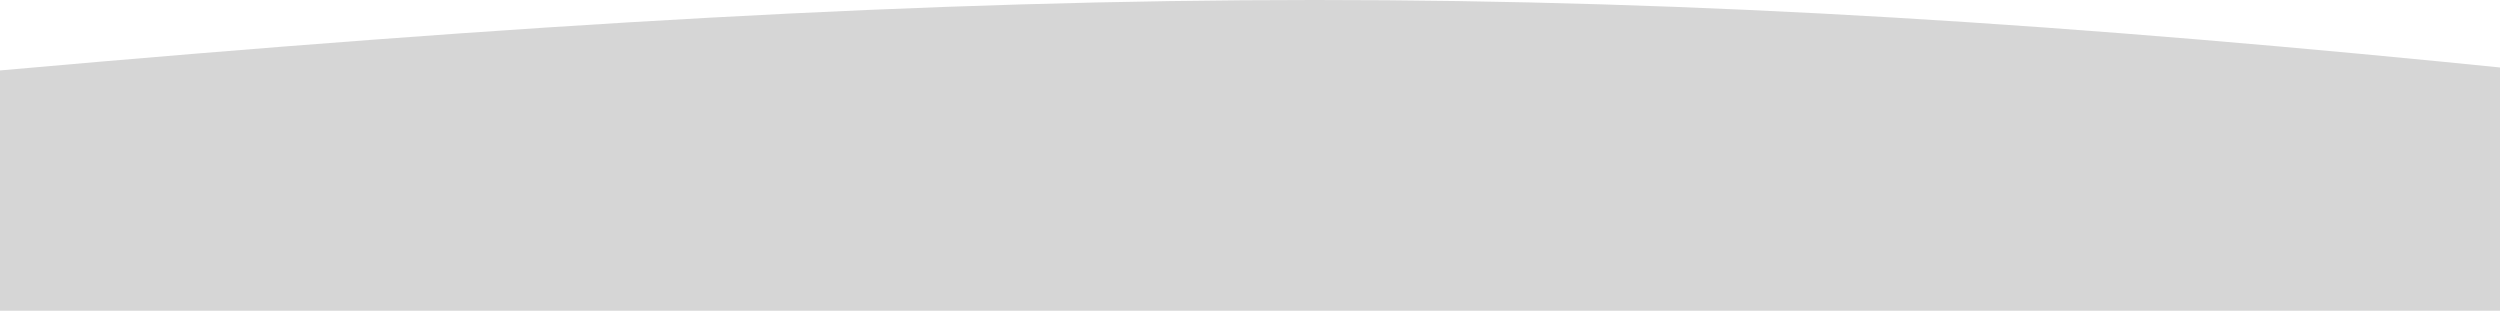
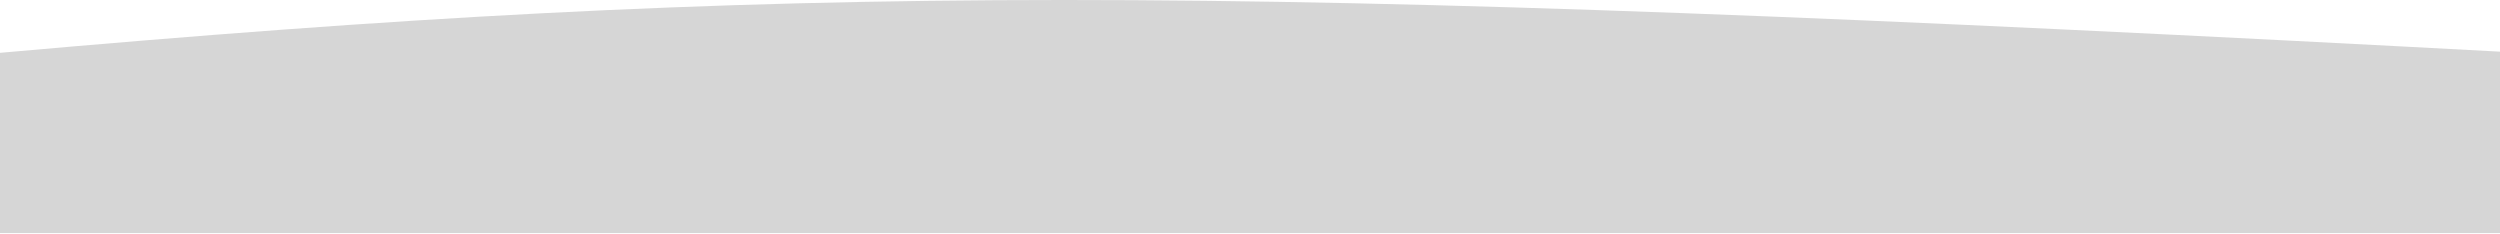
- <svg xmlns="http://www.w3.org/2000/svg" width="1440" height="179" viewBox="0 0 1440 179" fill="none">
-   <path d="M0 40.571C607.285 -13.449 926.115 -13.598 1457 40.571V179H0V40.571Z" fill="#D6D6D6" />
+ <svg xmlns="http://www.w3.org/2000/svg" width="1920" height="179" viewBox="0 0 1920 179" fill="none">
+   <path d="M0 40.571C607.285 -13.449 926.115 -13.598 1937 40.571V179H0V40.571Z" fill="#D6D6D6" />
</svg>
